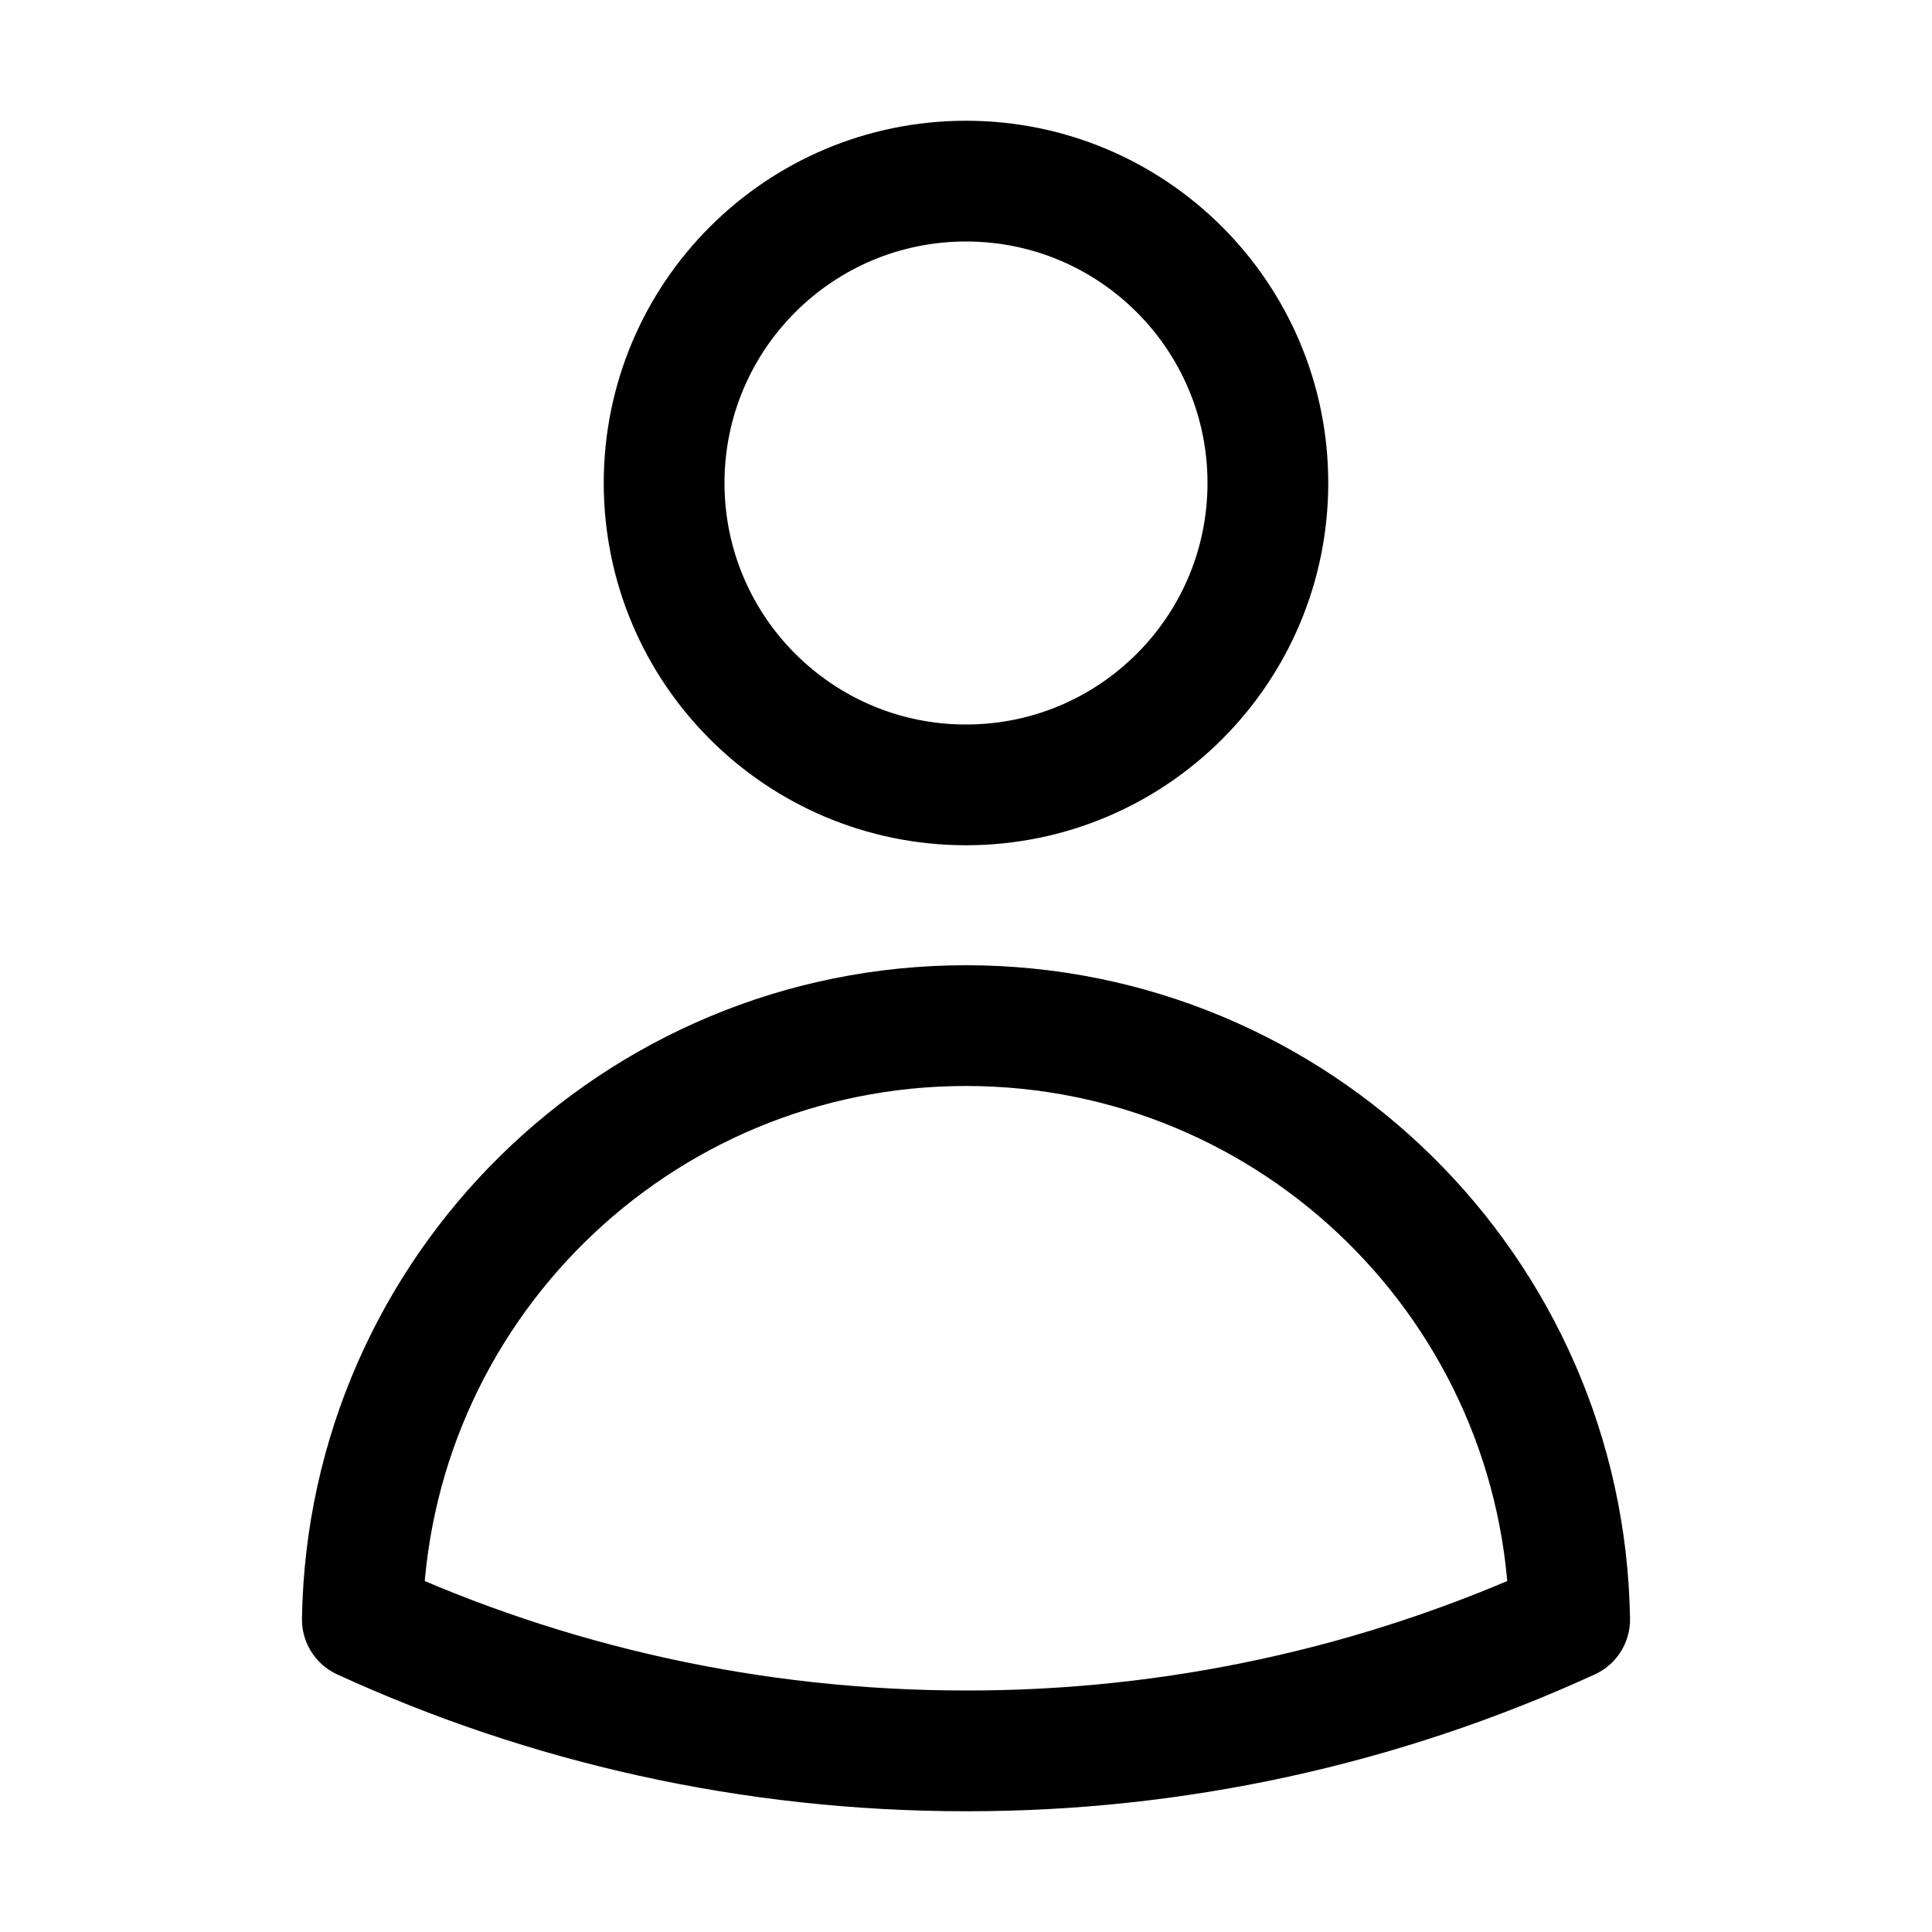
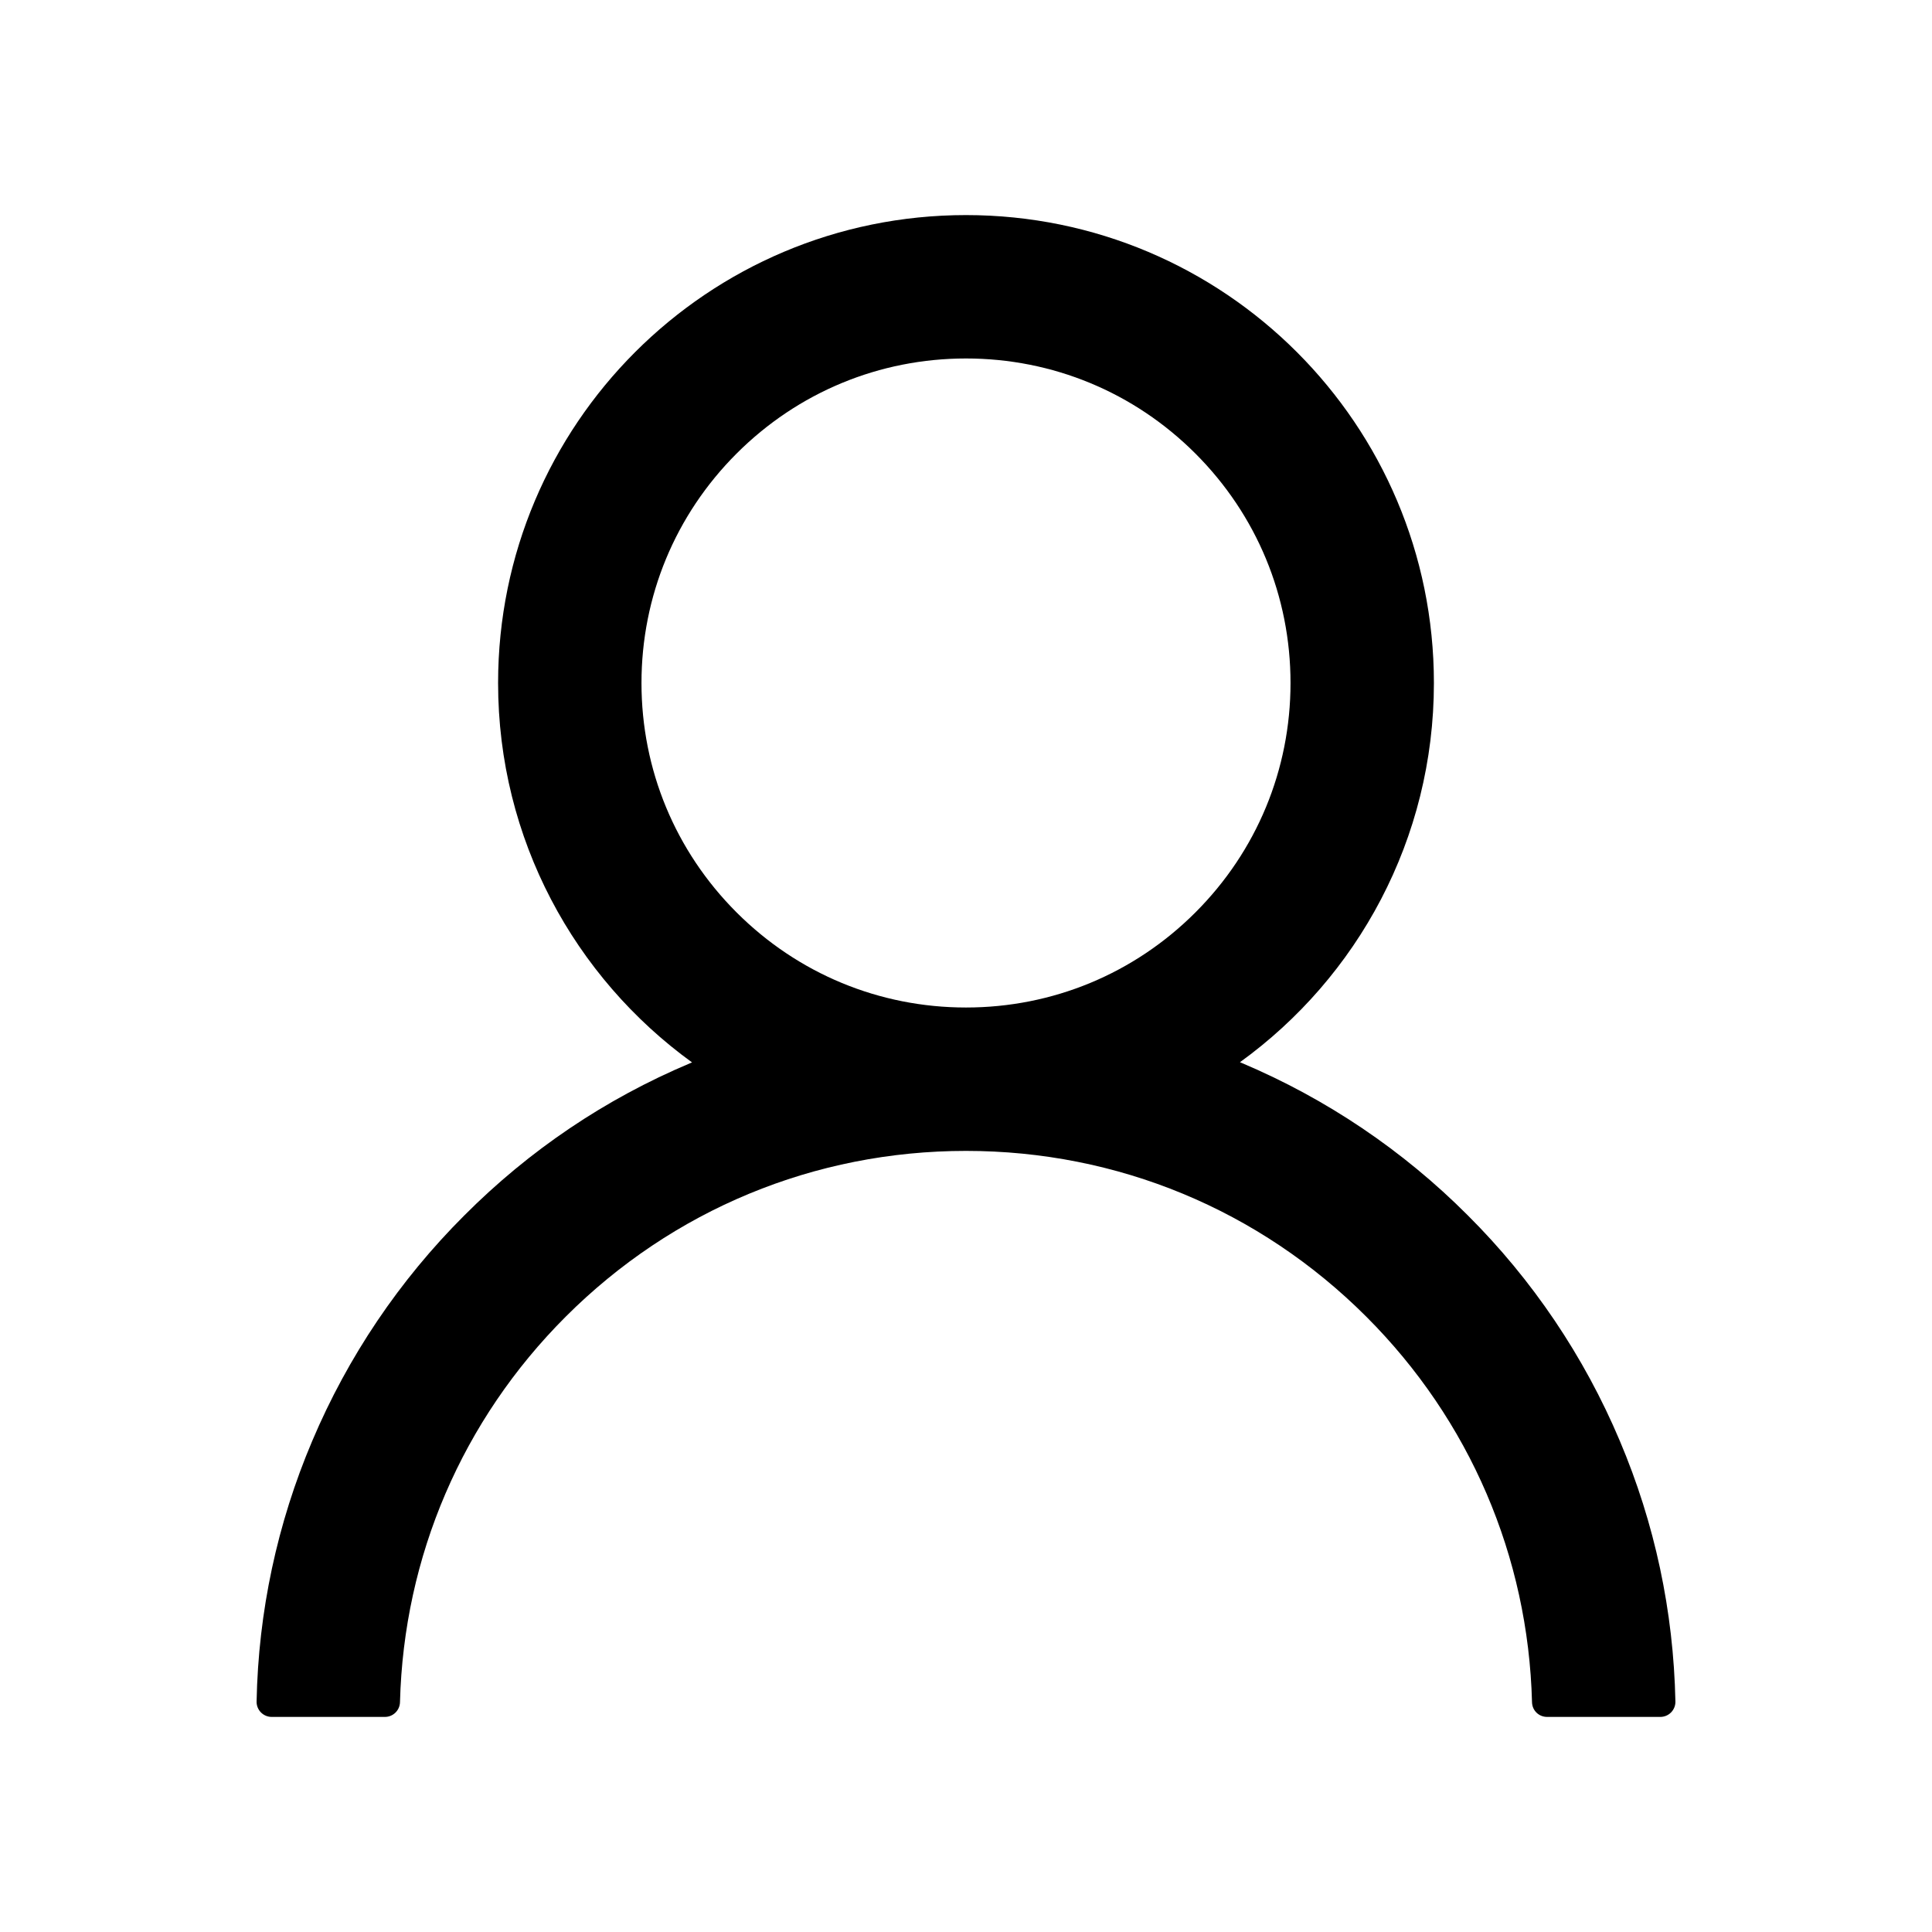
- <svg xmlns="http://www.w3.org/2000/svg" fill="none" viewBox="0 0 24 24" stroke-width="1.5" stroke="currentColor" class="w-6 h-6">
-   <path stroke-linecap="round" stroke-linejoin="round" d="M15.75 6a3.75 3.75 0 11-7.5 0 3.75 3.75 0 017.5 0zM4.501 20.118a7.5 7.5 0 0114.998 0A17.933 17.933 0 0112 21.75c-2.676 0-5.216-.584-7.499-1.632z" />
+ <svg xmlns="http://www.w3.org/2000/svg" stroke="currentColor" fill="currentColor" stroke-width="0" viewBox="0 0 1024 1024" height="1em" width="1em">
+   <path d="M858.5 763.6a374 374 0 0 0-80.6-119.5 375.63 375.63 0 0 0-119.5-80.6c-.4-.2-.8-.3-1.2-.5C719.5 518 760 444.7 760 362c0-137-111-248-248-248S264 225 264 362c0 82.7 40.5 156 102.8 201.1-.4.2-.8.3-1.2.5-44.8 18.9-85 46-119.5 80.6a375.63 375.63 0 0 0-80.6 119.5A371.7 371.7 0 0 0 136 901.8a8 8 0 0 0 8 8.2h60c4.4 0 7.9-3.5 8-7.8 2-77.2 33-149.5 87.8-204.3 56.7-56.7 132-87.9 212.2-87.9s155.5 31.2 212.2 87.9C779 752.7 810 825 812 902.2c.1 4.4 3.6 7.8 8 7.8h60a8 8 0 0 0 8-8.2c-1-47.8-10.9-94.3-29.5-138.2zM512 534c-45.9 0-89.1-17.9-121.6-50.4S340 407.9 340 362c0-45.9 17.9-89.1 50.4-121.6S466.1 190 512 190s89.1 17.9 121.6 50.4S684 316.1 684 362c0 45.9-17.9 89.1-50.4 121.6S557.9 534 512 534z" />
</svg>
